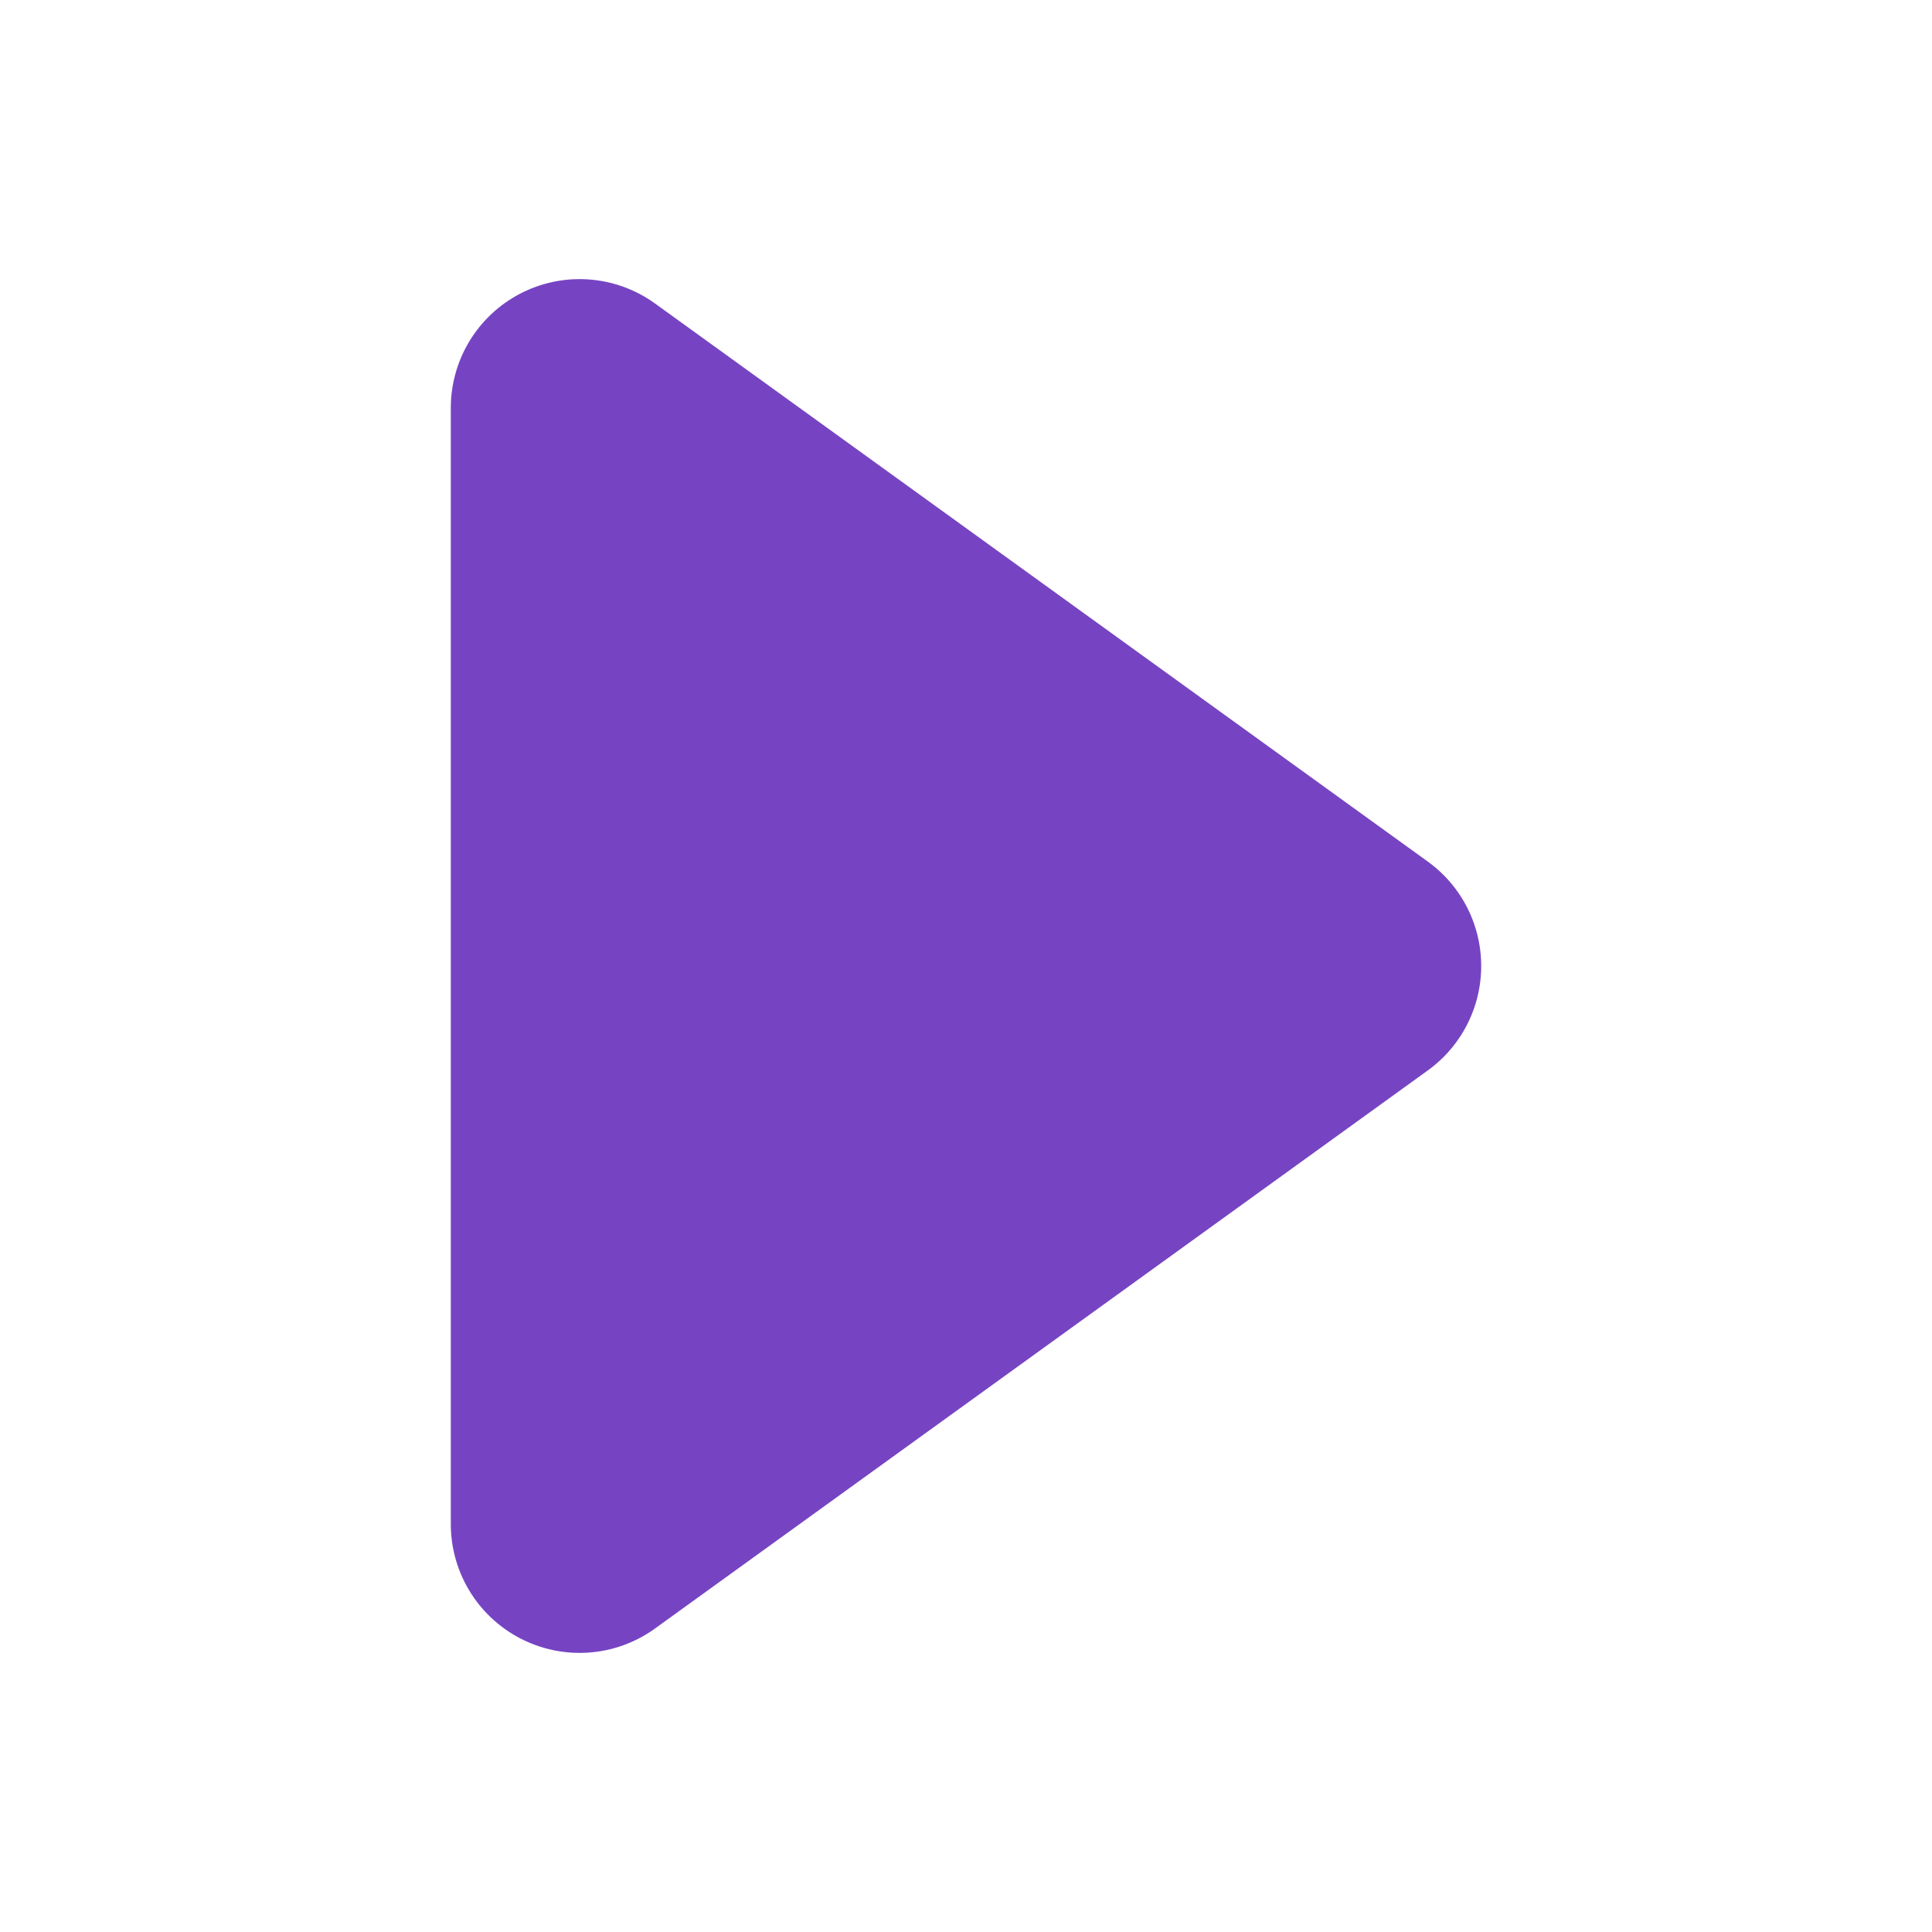
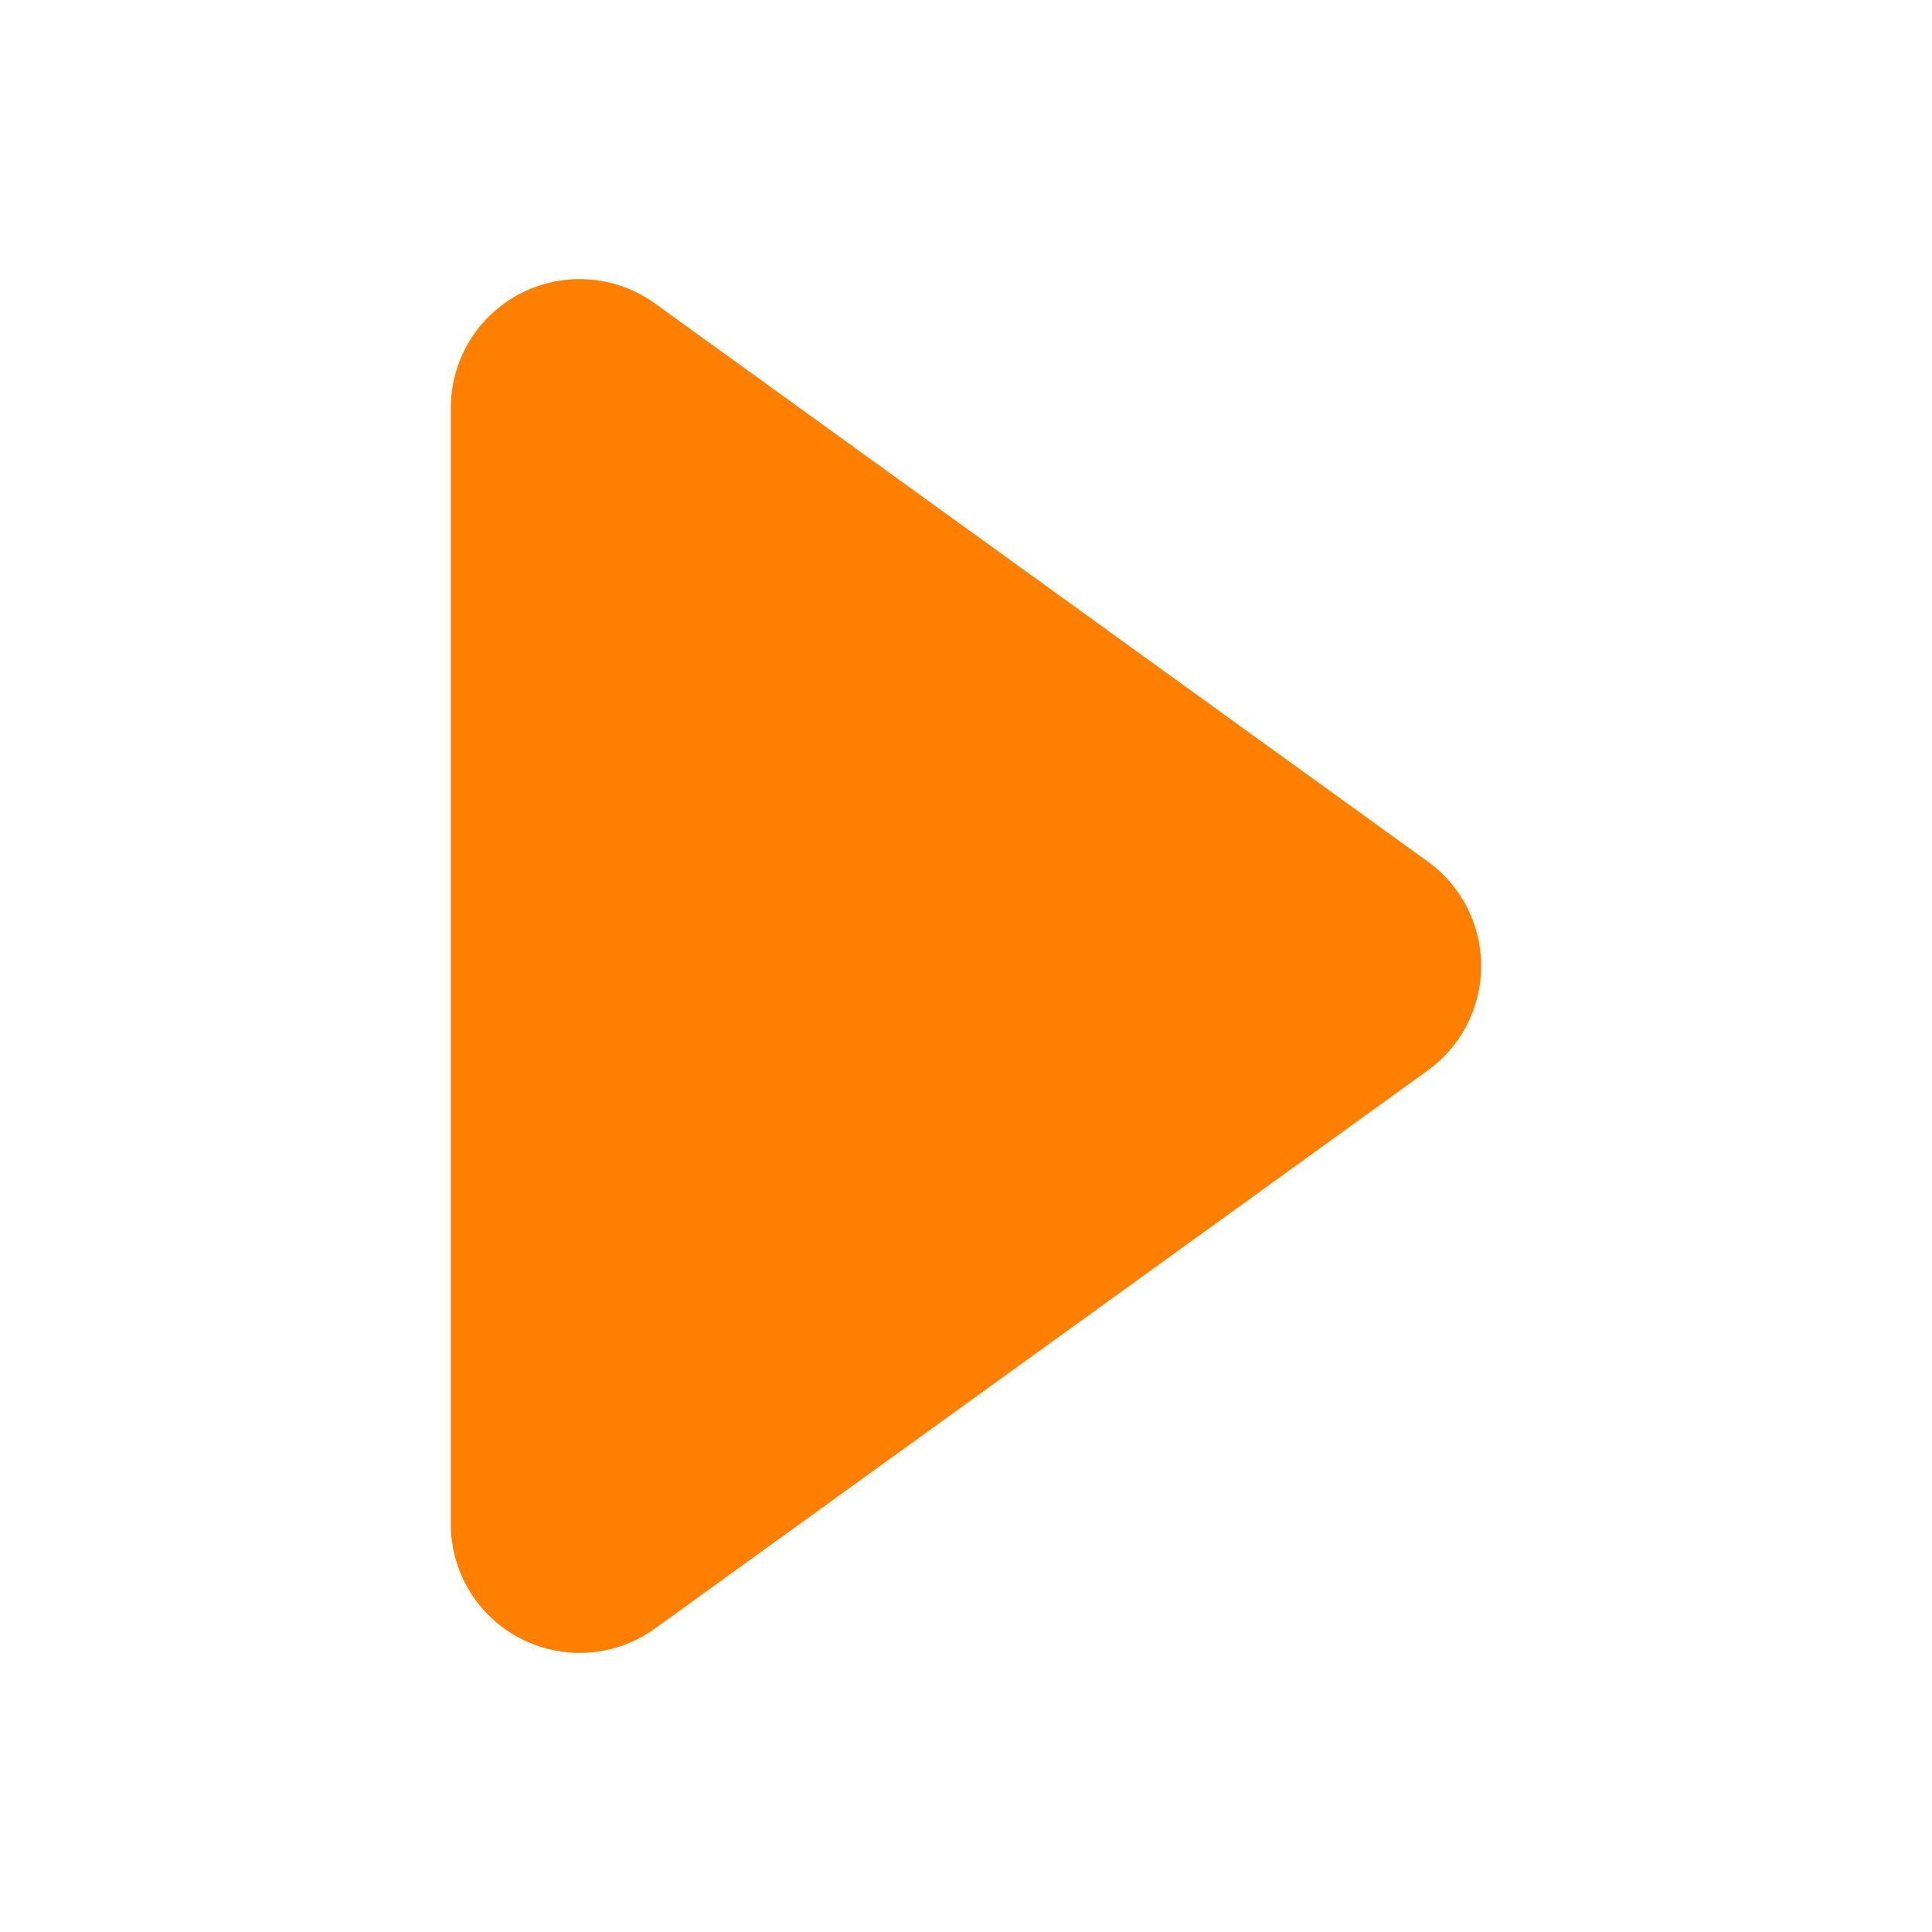
<svg xmlns="http://www.w3.org/2000/svg" width="15" height="15" viewBox="0 0 15 15">
  <g fill="none" fill-rule="evenodd" stroke-linejoin="round">
-     <g fill="#7644C3" stroke="#7644C3" stroke-width="2">
+     <g fill="#ff7f00" stroke="#ff7f00" stroke-width="2">
      <g>
        <path d="M7.5 4.5L11.833 10.5 3.167 10.5z" transform="translate(-1465 -421) translate(1465 421) rotate(90 7.5 7.5)" />
      </g>
    </g>
  </g>
</svg>
